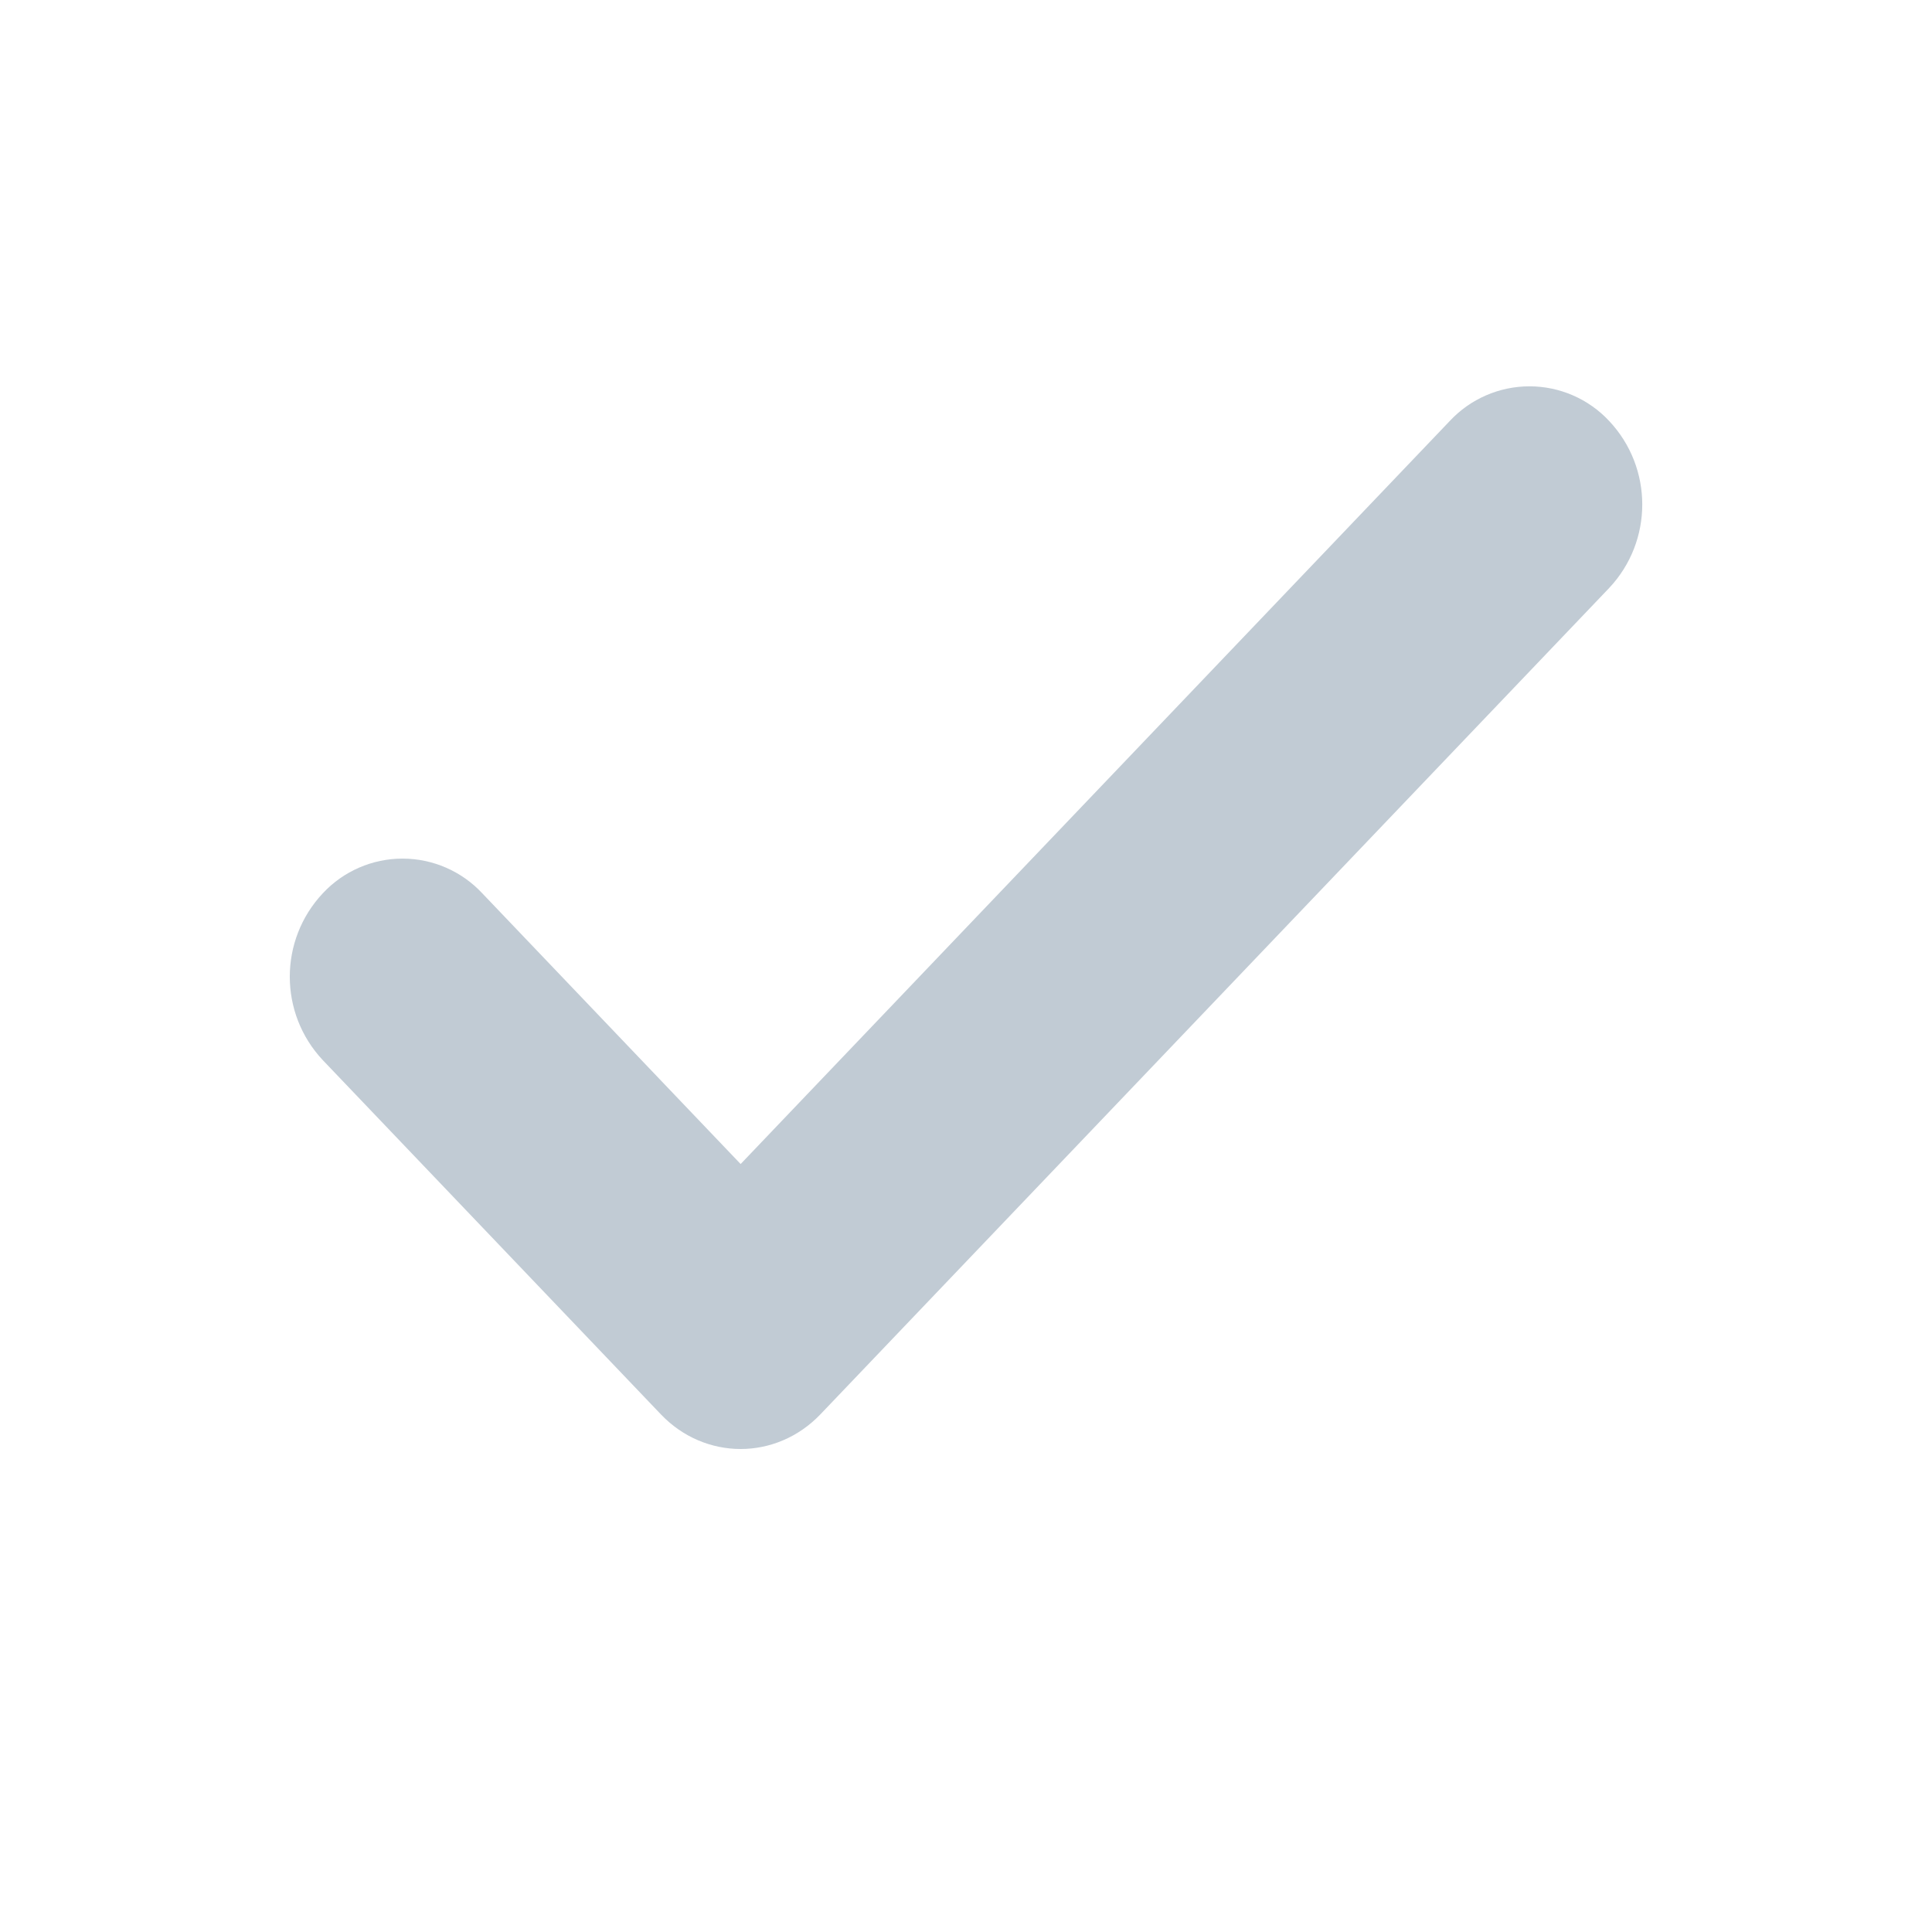
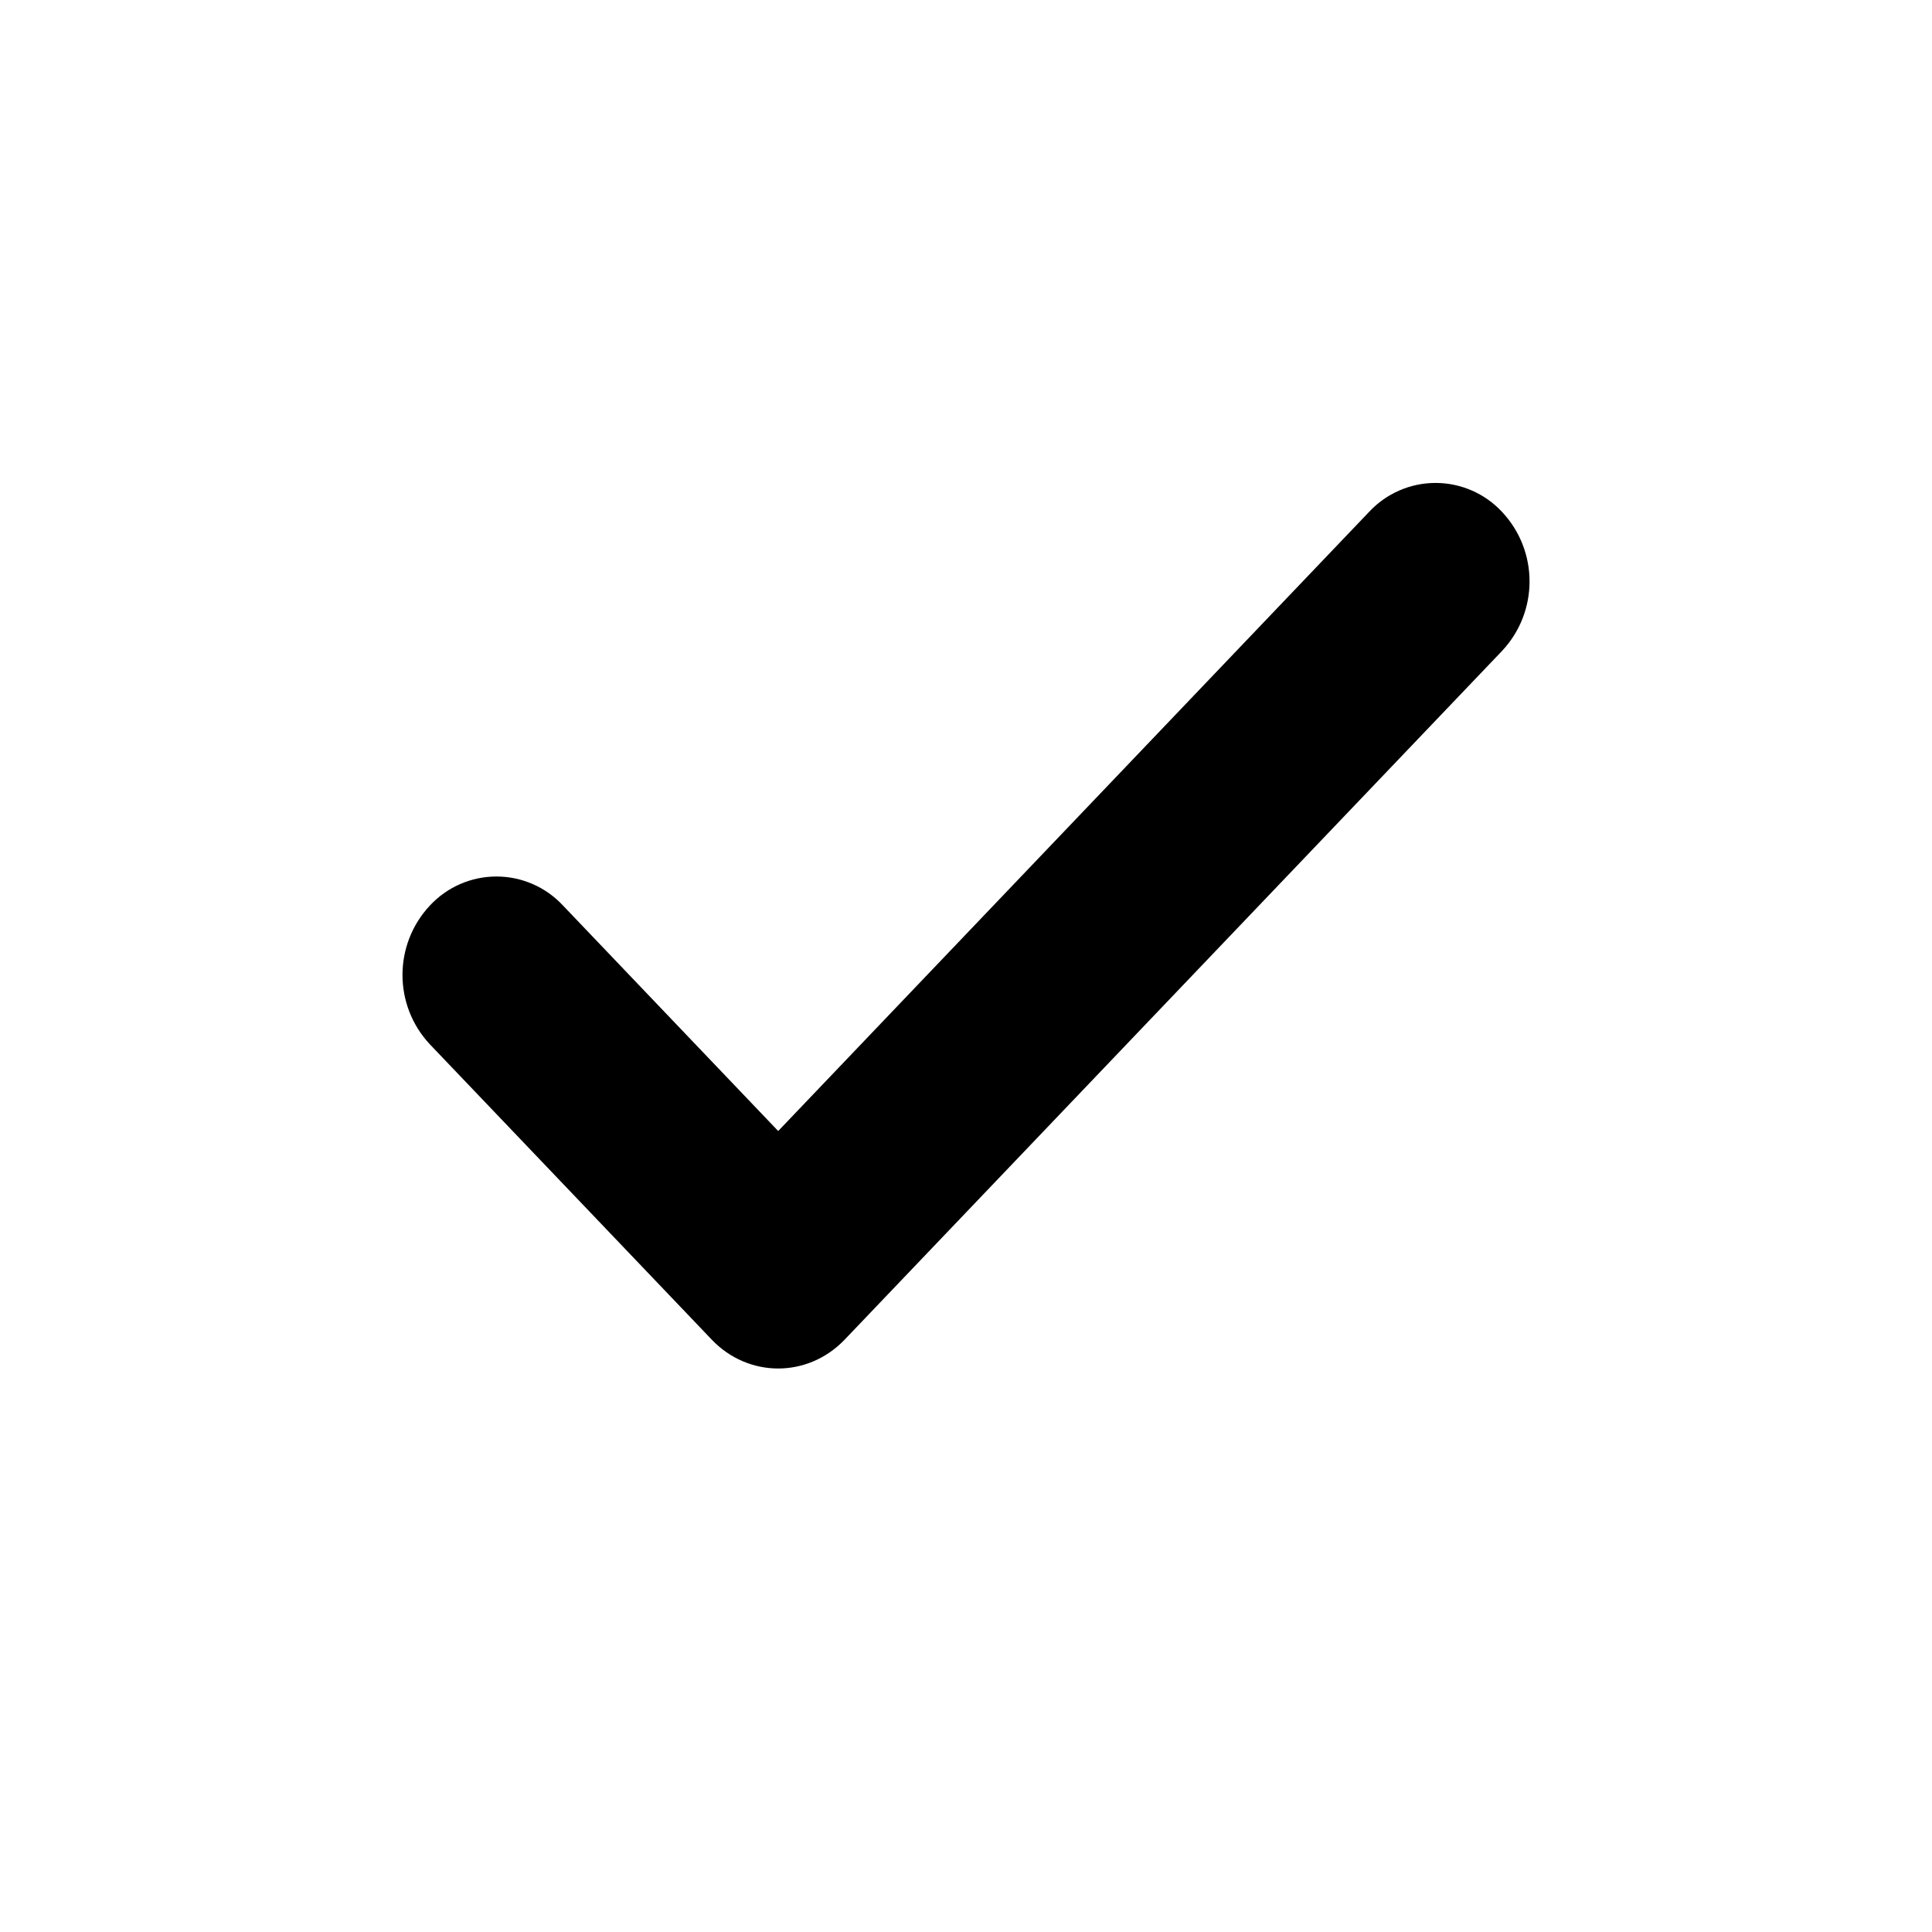
- <svg xmlns="http://www.w3.org/2000/svg" height="20" viewBox="0 0 20 20" width="20">
-   <path d="m15.008 4.358-7.341 7.692-2.675-2.803a1.128 1.128 0 0 0 -1.65 0 1.262 1.262 0 0 0 0 1.728l3.5 3.667c.227.238.526.358.825.358.298 0 .597-.12.825-.358l8.166-8.555a1.262 1.262 0 0 0 0-1.729 1.128 1.128 0 0 0 -1.65 0z" fill="#c1cbd4" fill-rule="evenodd" />
+ <svg xmlns="http://www.w3.org/2000/svg" viewBox="0 0 24 24">
+   <path fill-rule="evenodd" d="M17.008 6.358L9.667 14.05l-2.675-2.803a1.128 1.128 0 0 0-1.65 0 1.262 1.262 0 0 0 0 1.728l3.5 3.667c.227.238.526.358.825.358.298 0 .597-.12.825-.358l8.166-8.555a1.262 1.262 0 0 0 0-1.729 1.128 1.128 0 0 0-1.65 0z" />
</svg>
